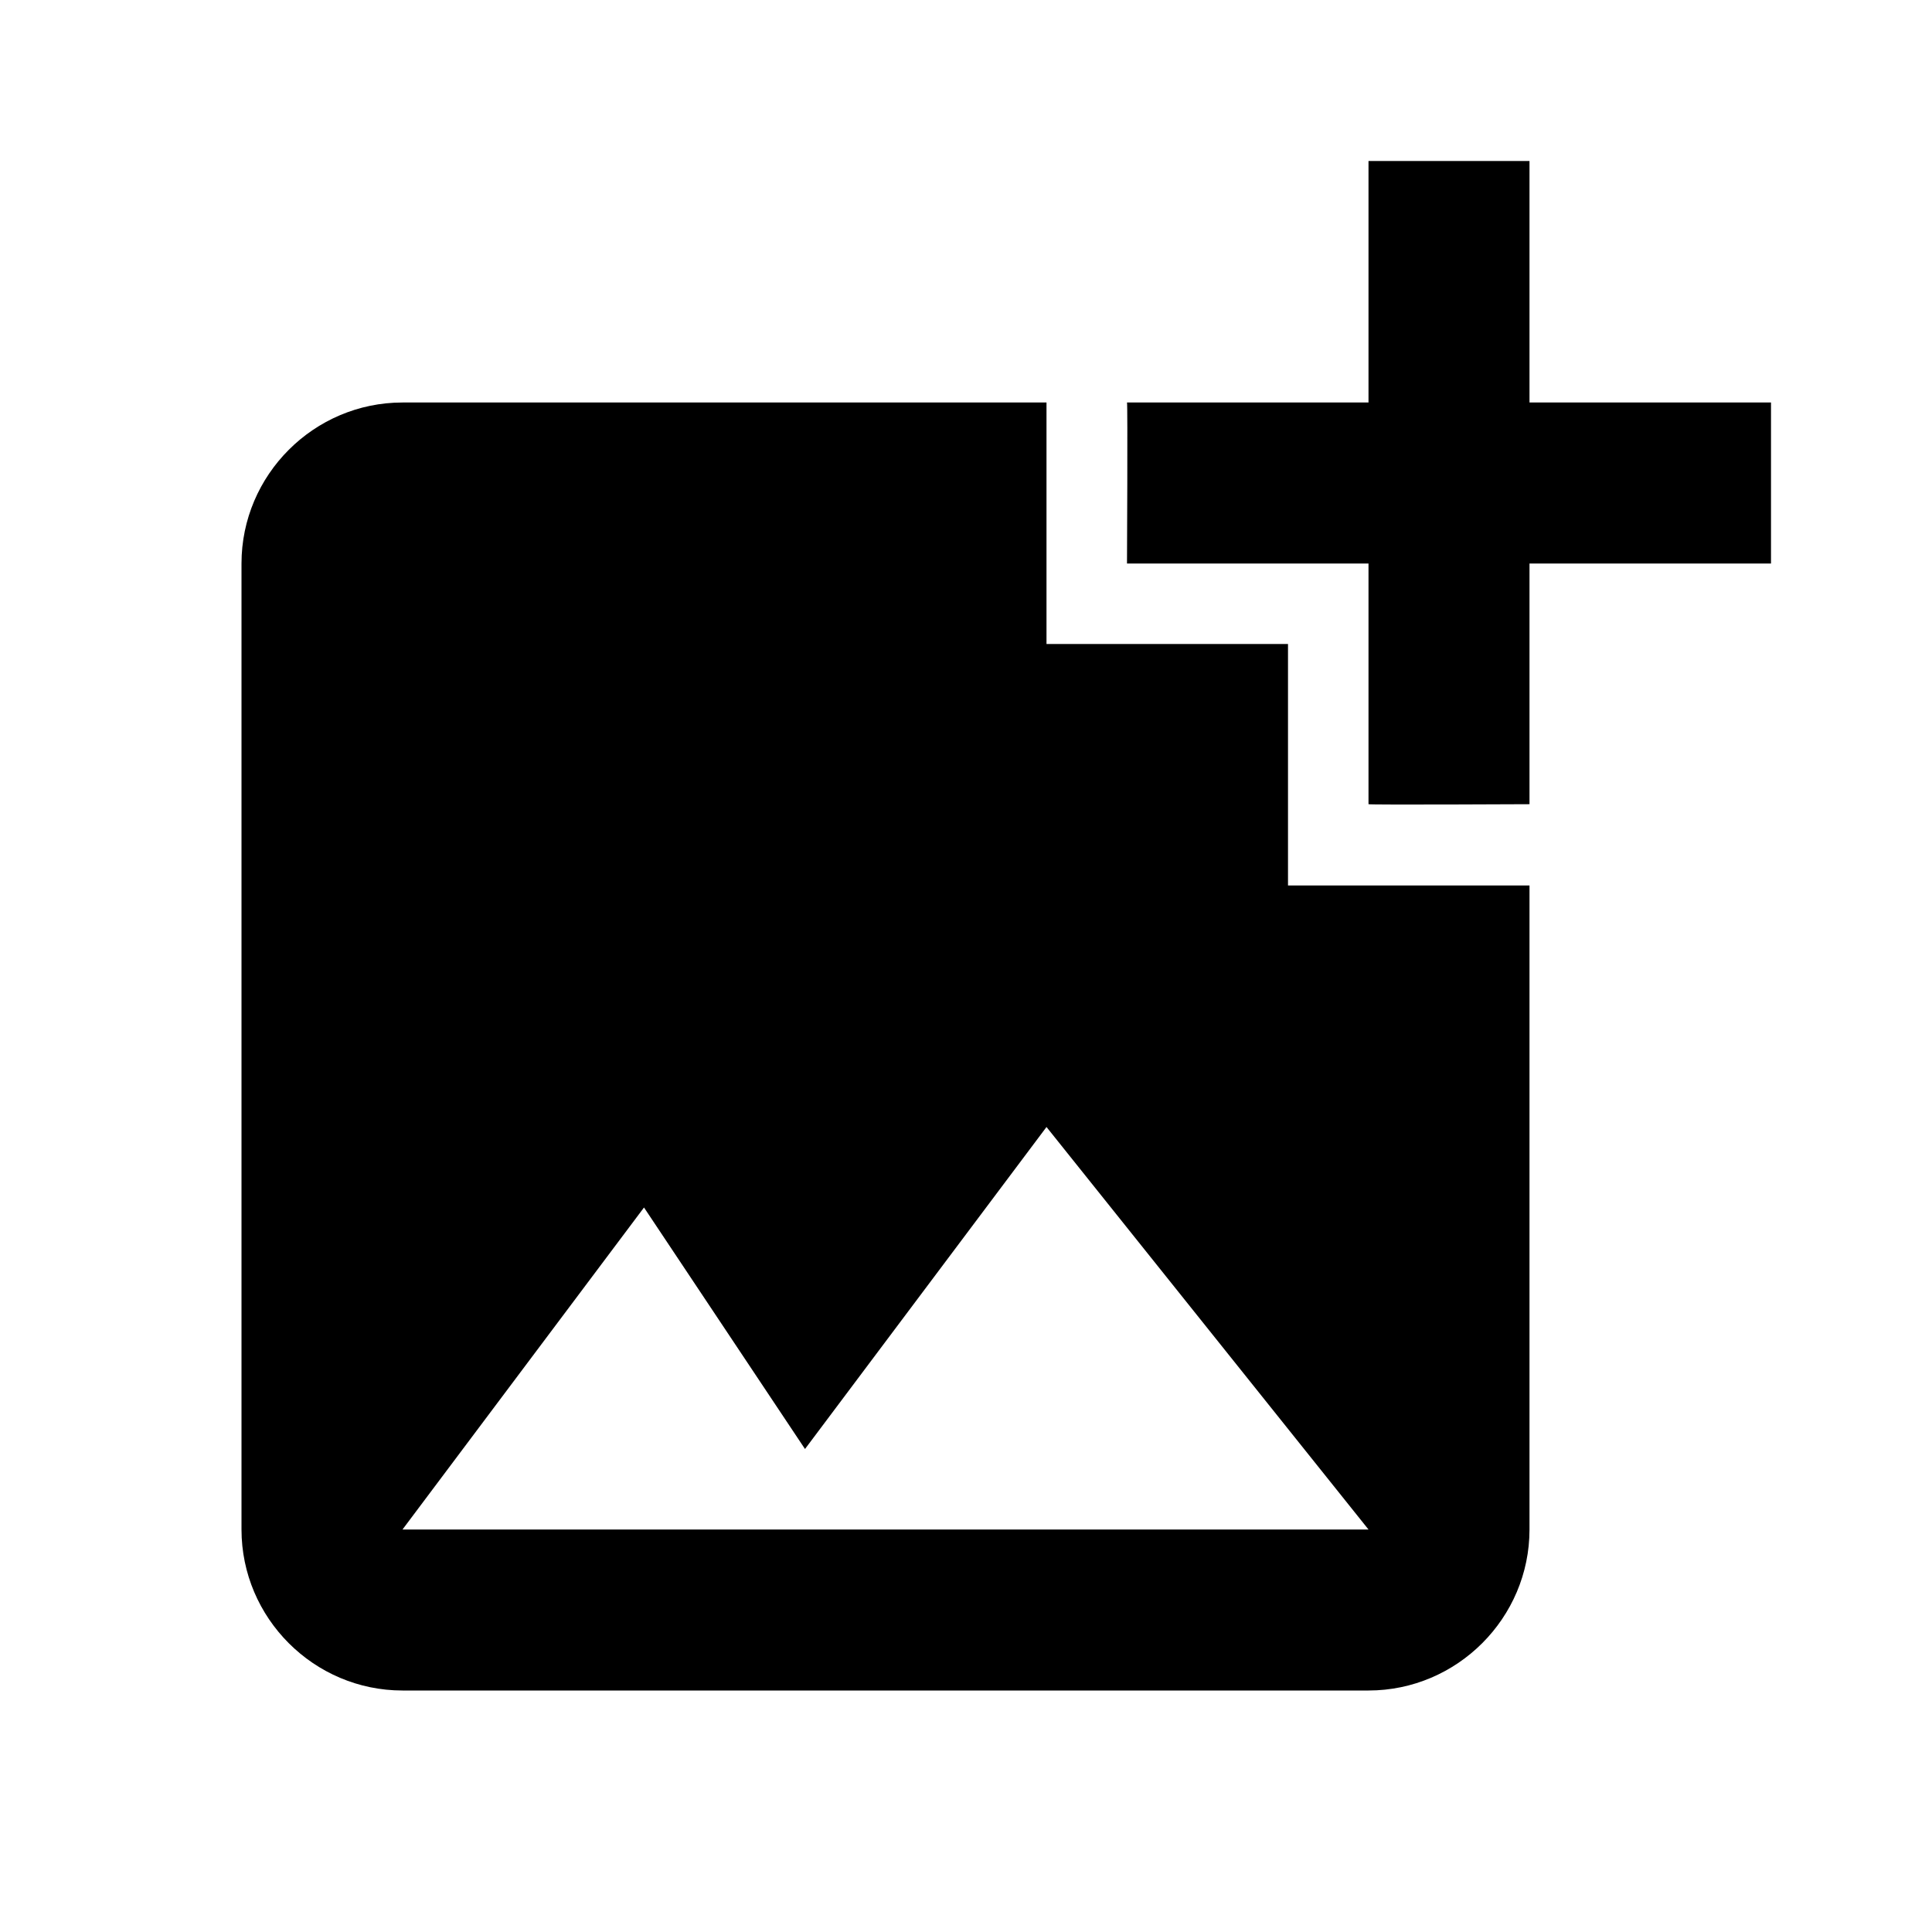
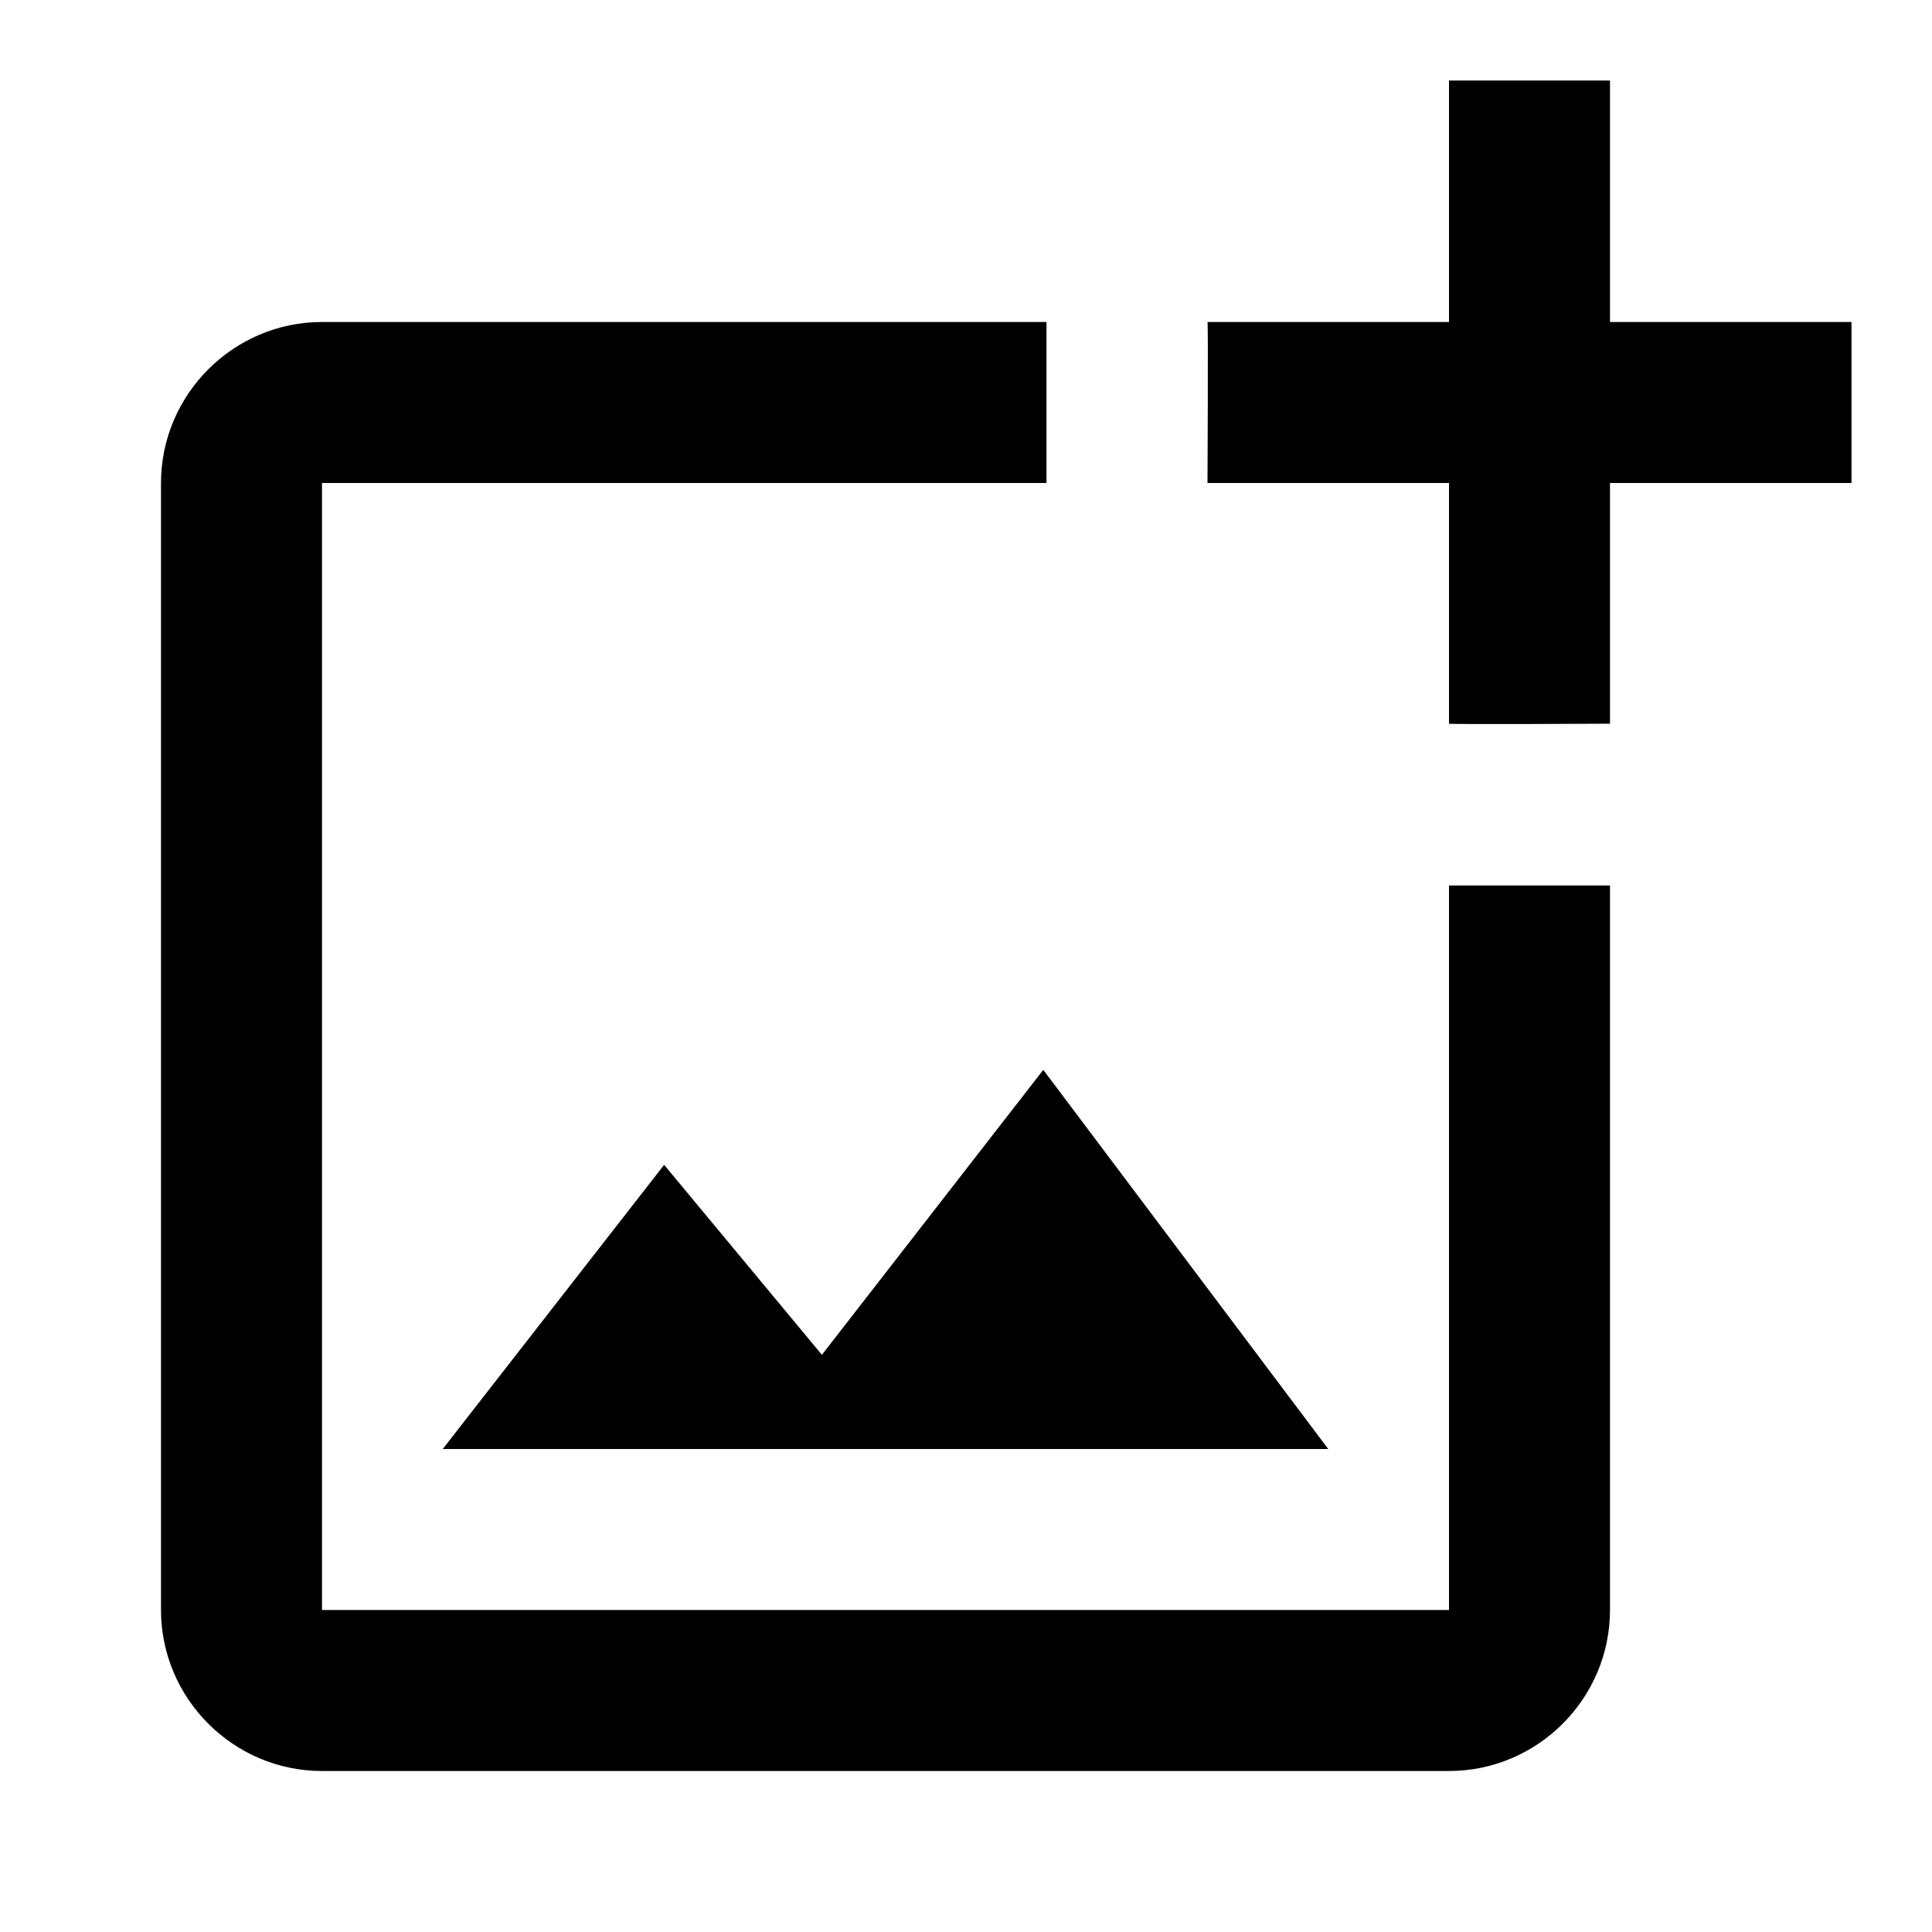
<svg xmlns="http://www.w3.org/2000/svg" width="24" height="24" viewBox="0 0 24 24">
-   <path d="M19 7v2.99s-1.99.01-2 0V7h-3s.01-1.99 0-2h3V2h2v3h3v2h-3zm-3 4V8h-3V5H5c-1.1 0-2 .9-2 2v12c0 1.1.9 2 2 2h12c1.1 0 2-.9 2-2v-8h-3zM5 19l3-4 2 3 3-4 4 5H5z" />
-   <path d="M0 0h24v24H0z" fill="none" />
+   <path fill="none" d="M0 0h24v24H0V0z" />
+   <path d="M18 20H4V6h9V4H4c-1.1 0-2 .9-2 2v14c0 1.1.9 2 2 2h14c1.1 0 2-.9 2-2v-9h-2v9zm-7.79-3.17l-1.96-2.36L5.5 18h11l-3.54-4.71zM20 4V1h-2v3h-3c.01.01 0 2 0 2h3v2.99c.01.01 2 0 2 0V6h3V4h-3z" />
</svg>
